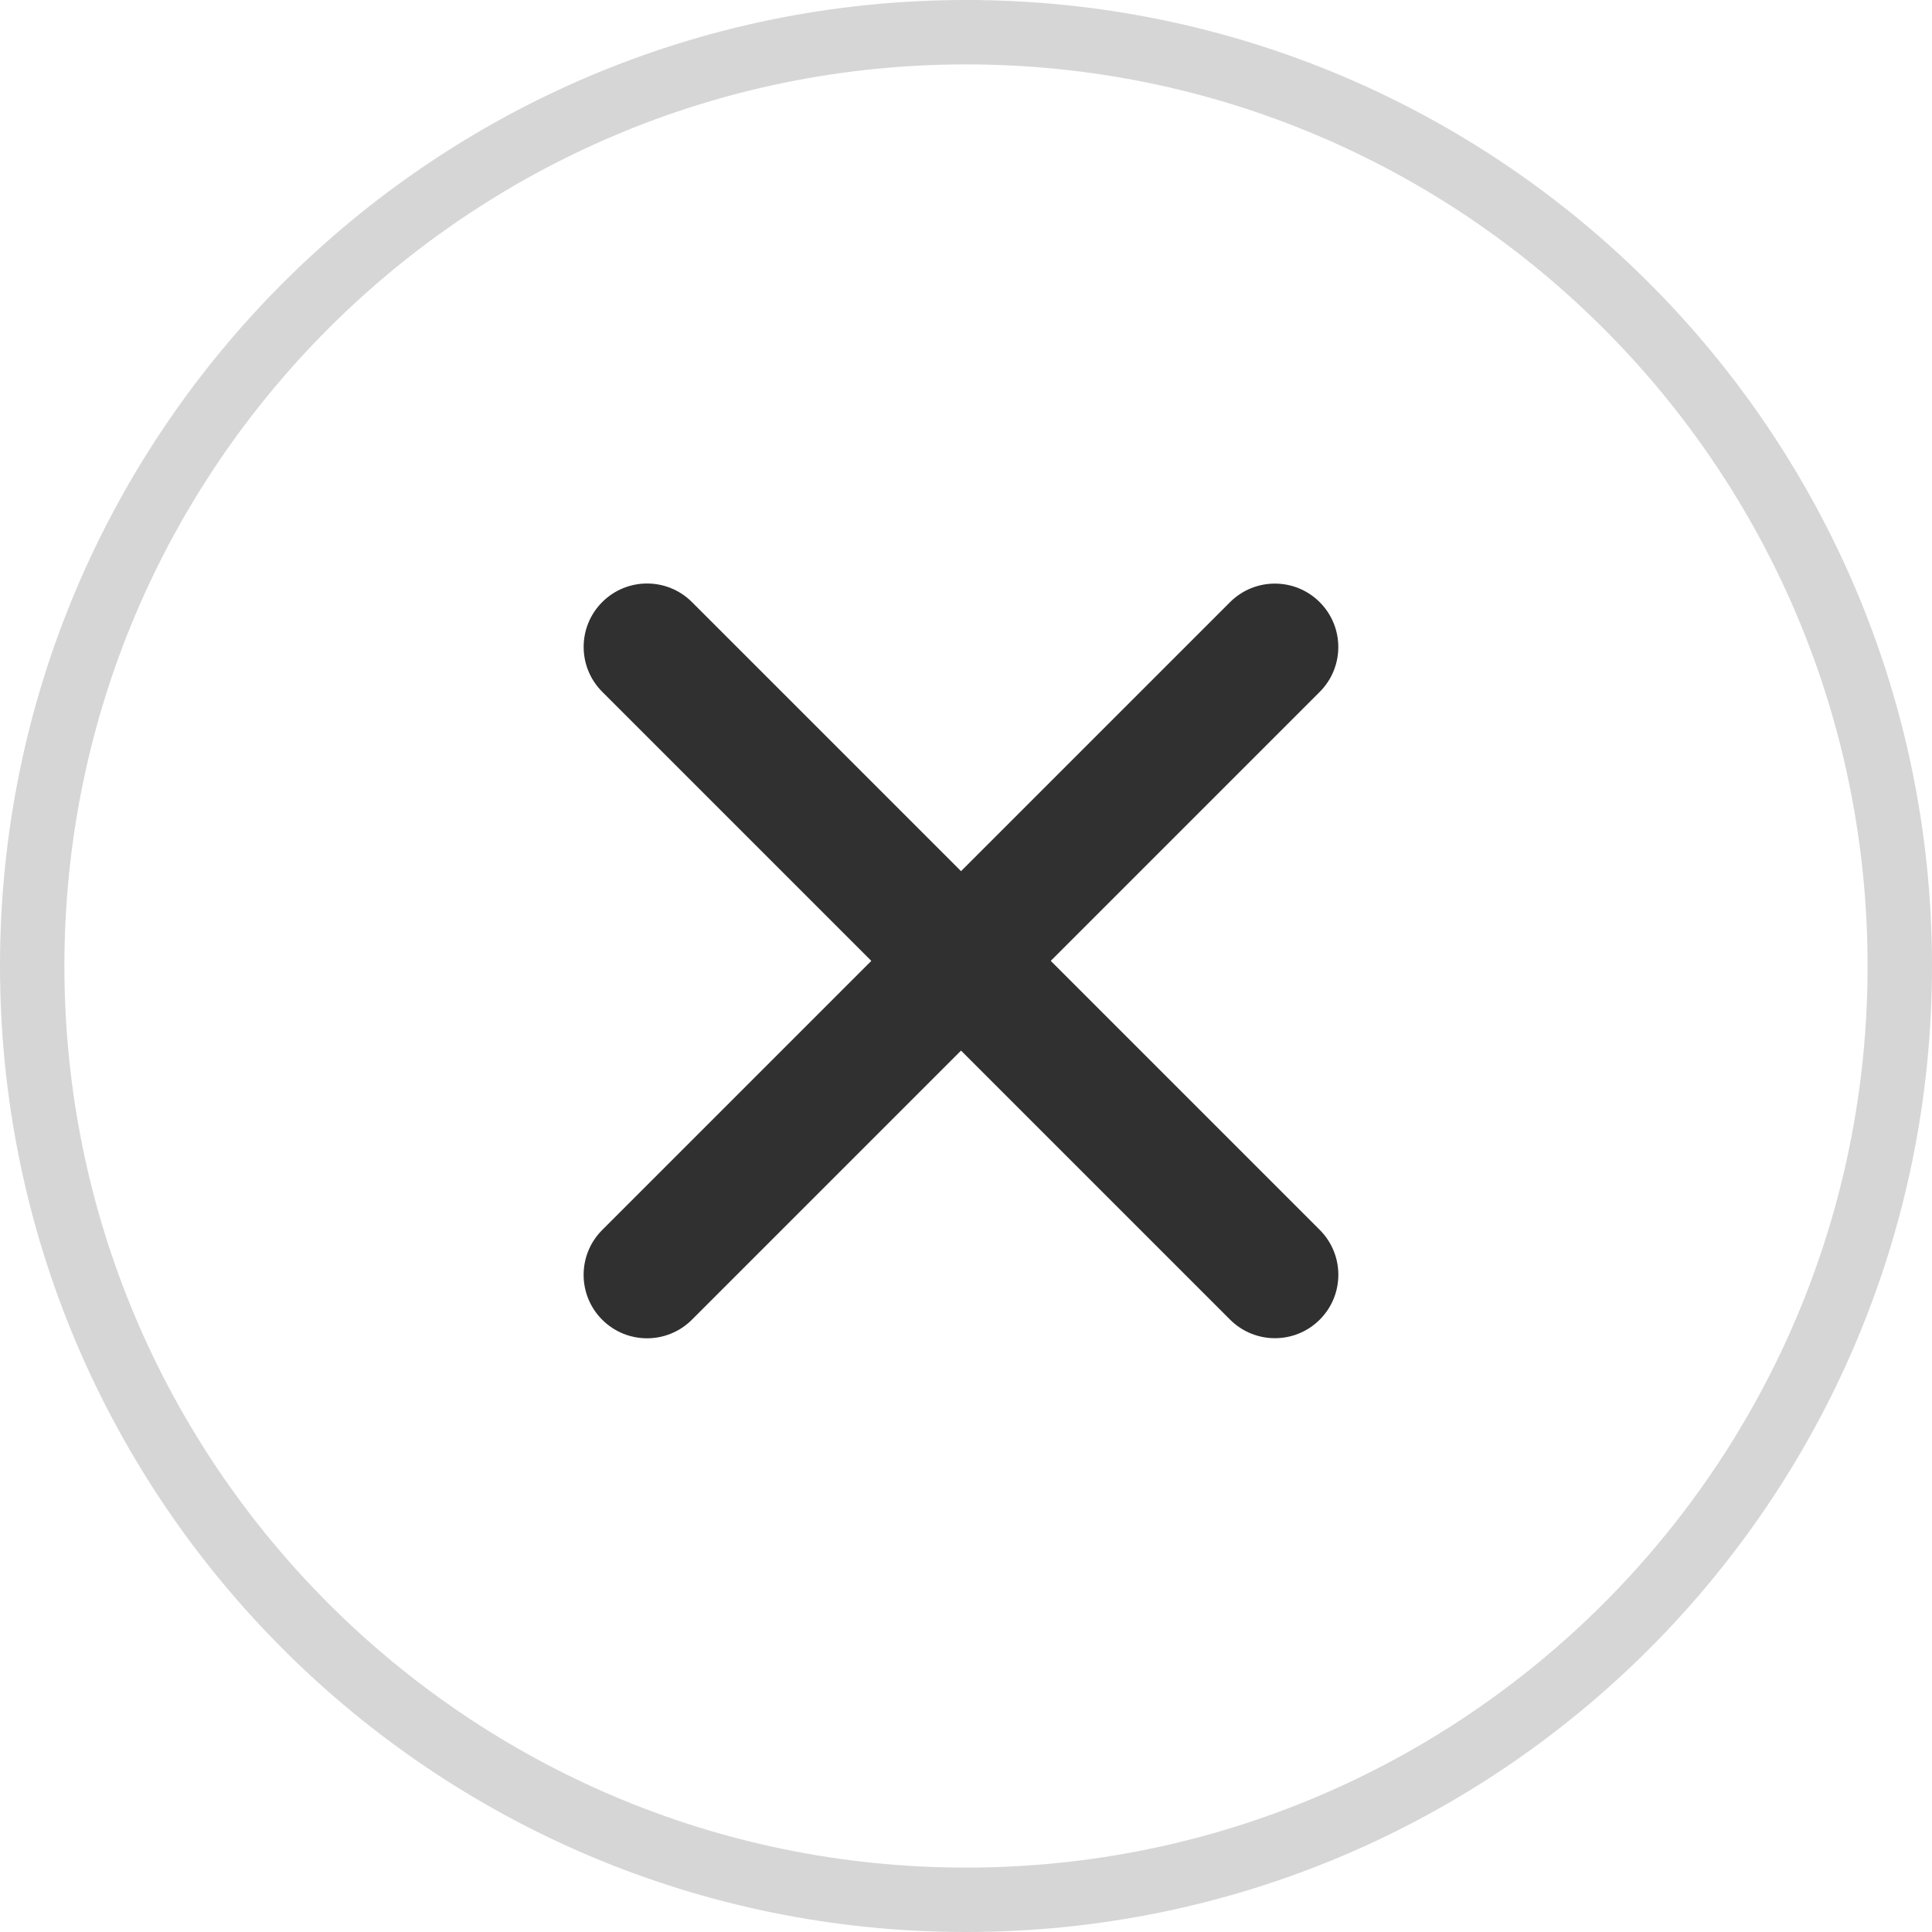
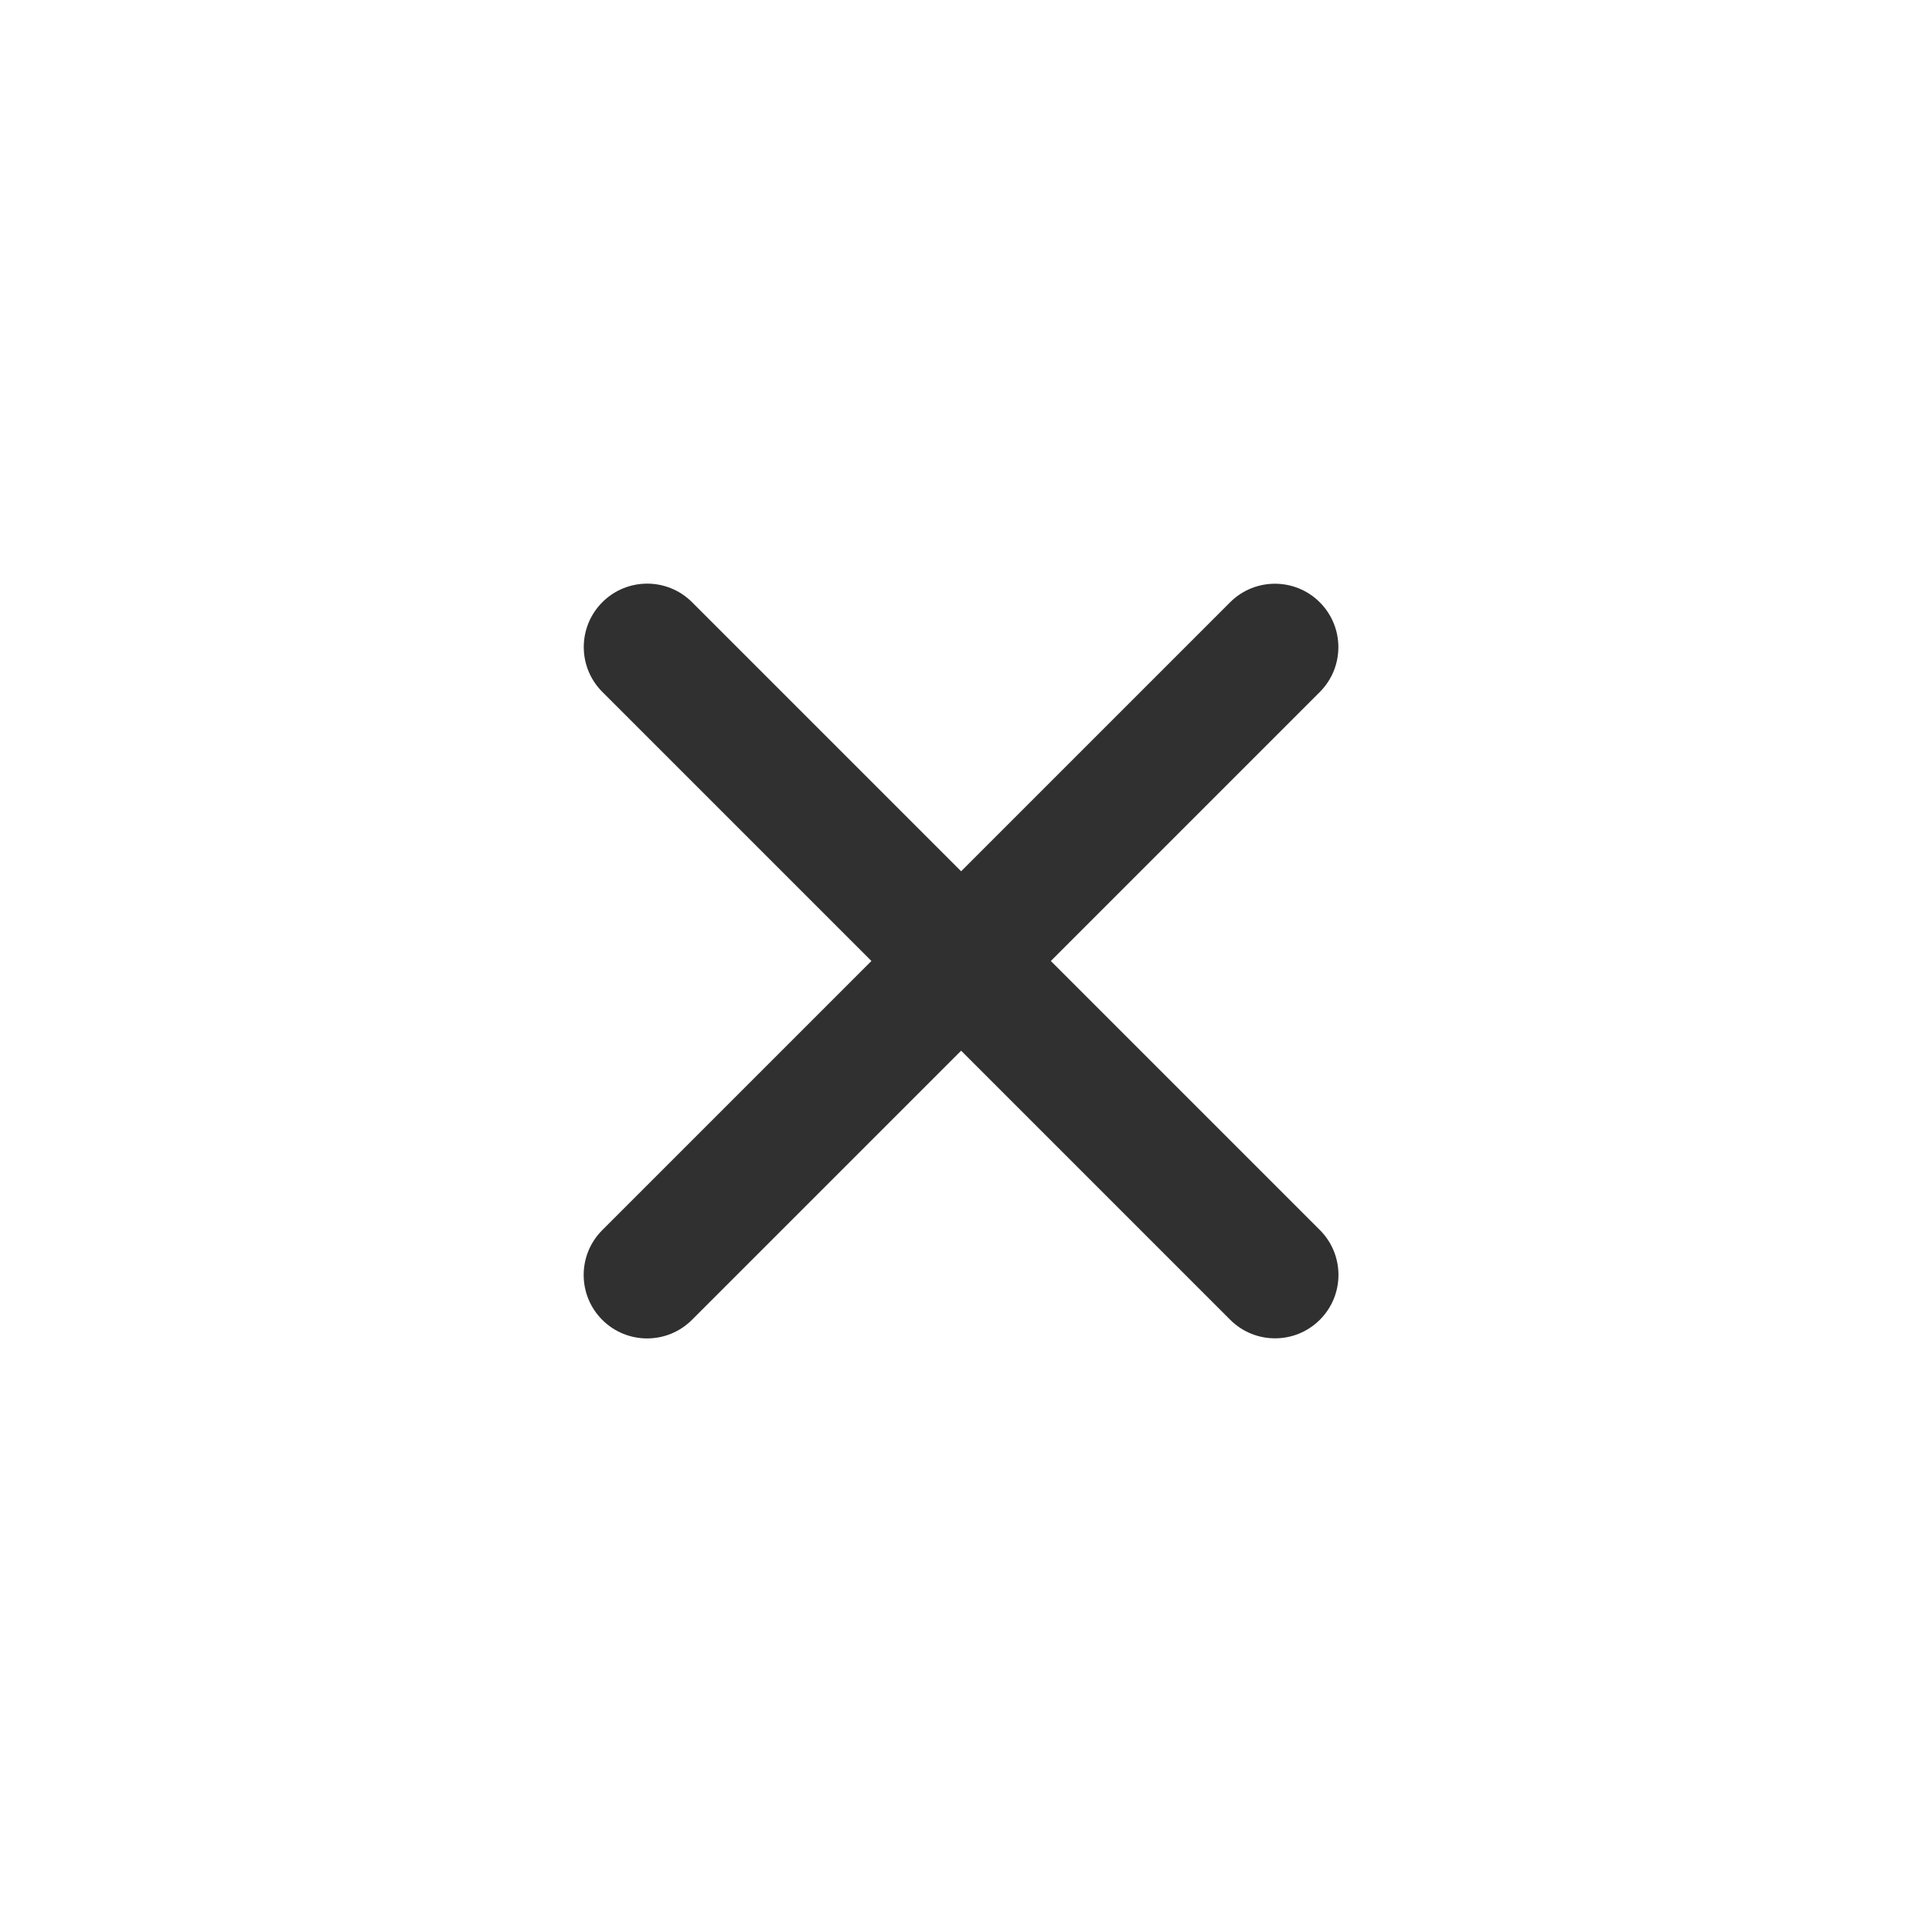
<svg xmlns="http://www.w3.org/2000/svg" width="30" height="30" viewBox="0 0 30 30" fill="none">
-   <rect x="19.796" y="8.654" width="1.97" height="15.757" rx="0.985" transform="rotate(45 19.7959 8.6543)" fill="#303030" />
-   <rect x="21.189" y="19.795" width="1.97" height="15.757" rx="0.985" transform="rotate(135 21.1895 19.7949)" fill="#303030" />
-   <path d="M29.5 15C29.5 23.008 23.008 29.5 15 29.5C6.992 29.5 0.5 23.008 0.5 15C0.5 6.992 6.992 0.5 15 0.5C23.008 0.5 29.5 6.992 29.5 15Z" stroke="#D6D6D6" />
+   <rect x="19.797" y="8.656" width="1.97" height="15.757" rx="0.985" transform="rotate(45 19.7969 8.65625)" fill="#303030" />
+   <rect x="21.191" y="19.797" width="1.97" height="15.757" rx="0.985" transform="rotate(135 21.1914 19.7969)" fill="#303030" />
</svg>
